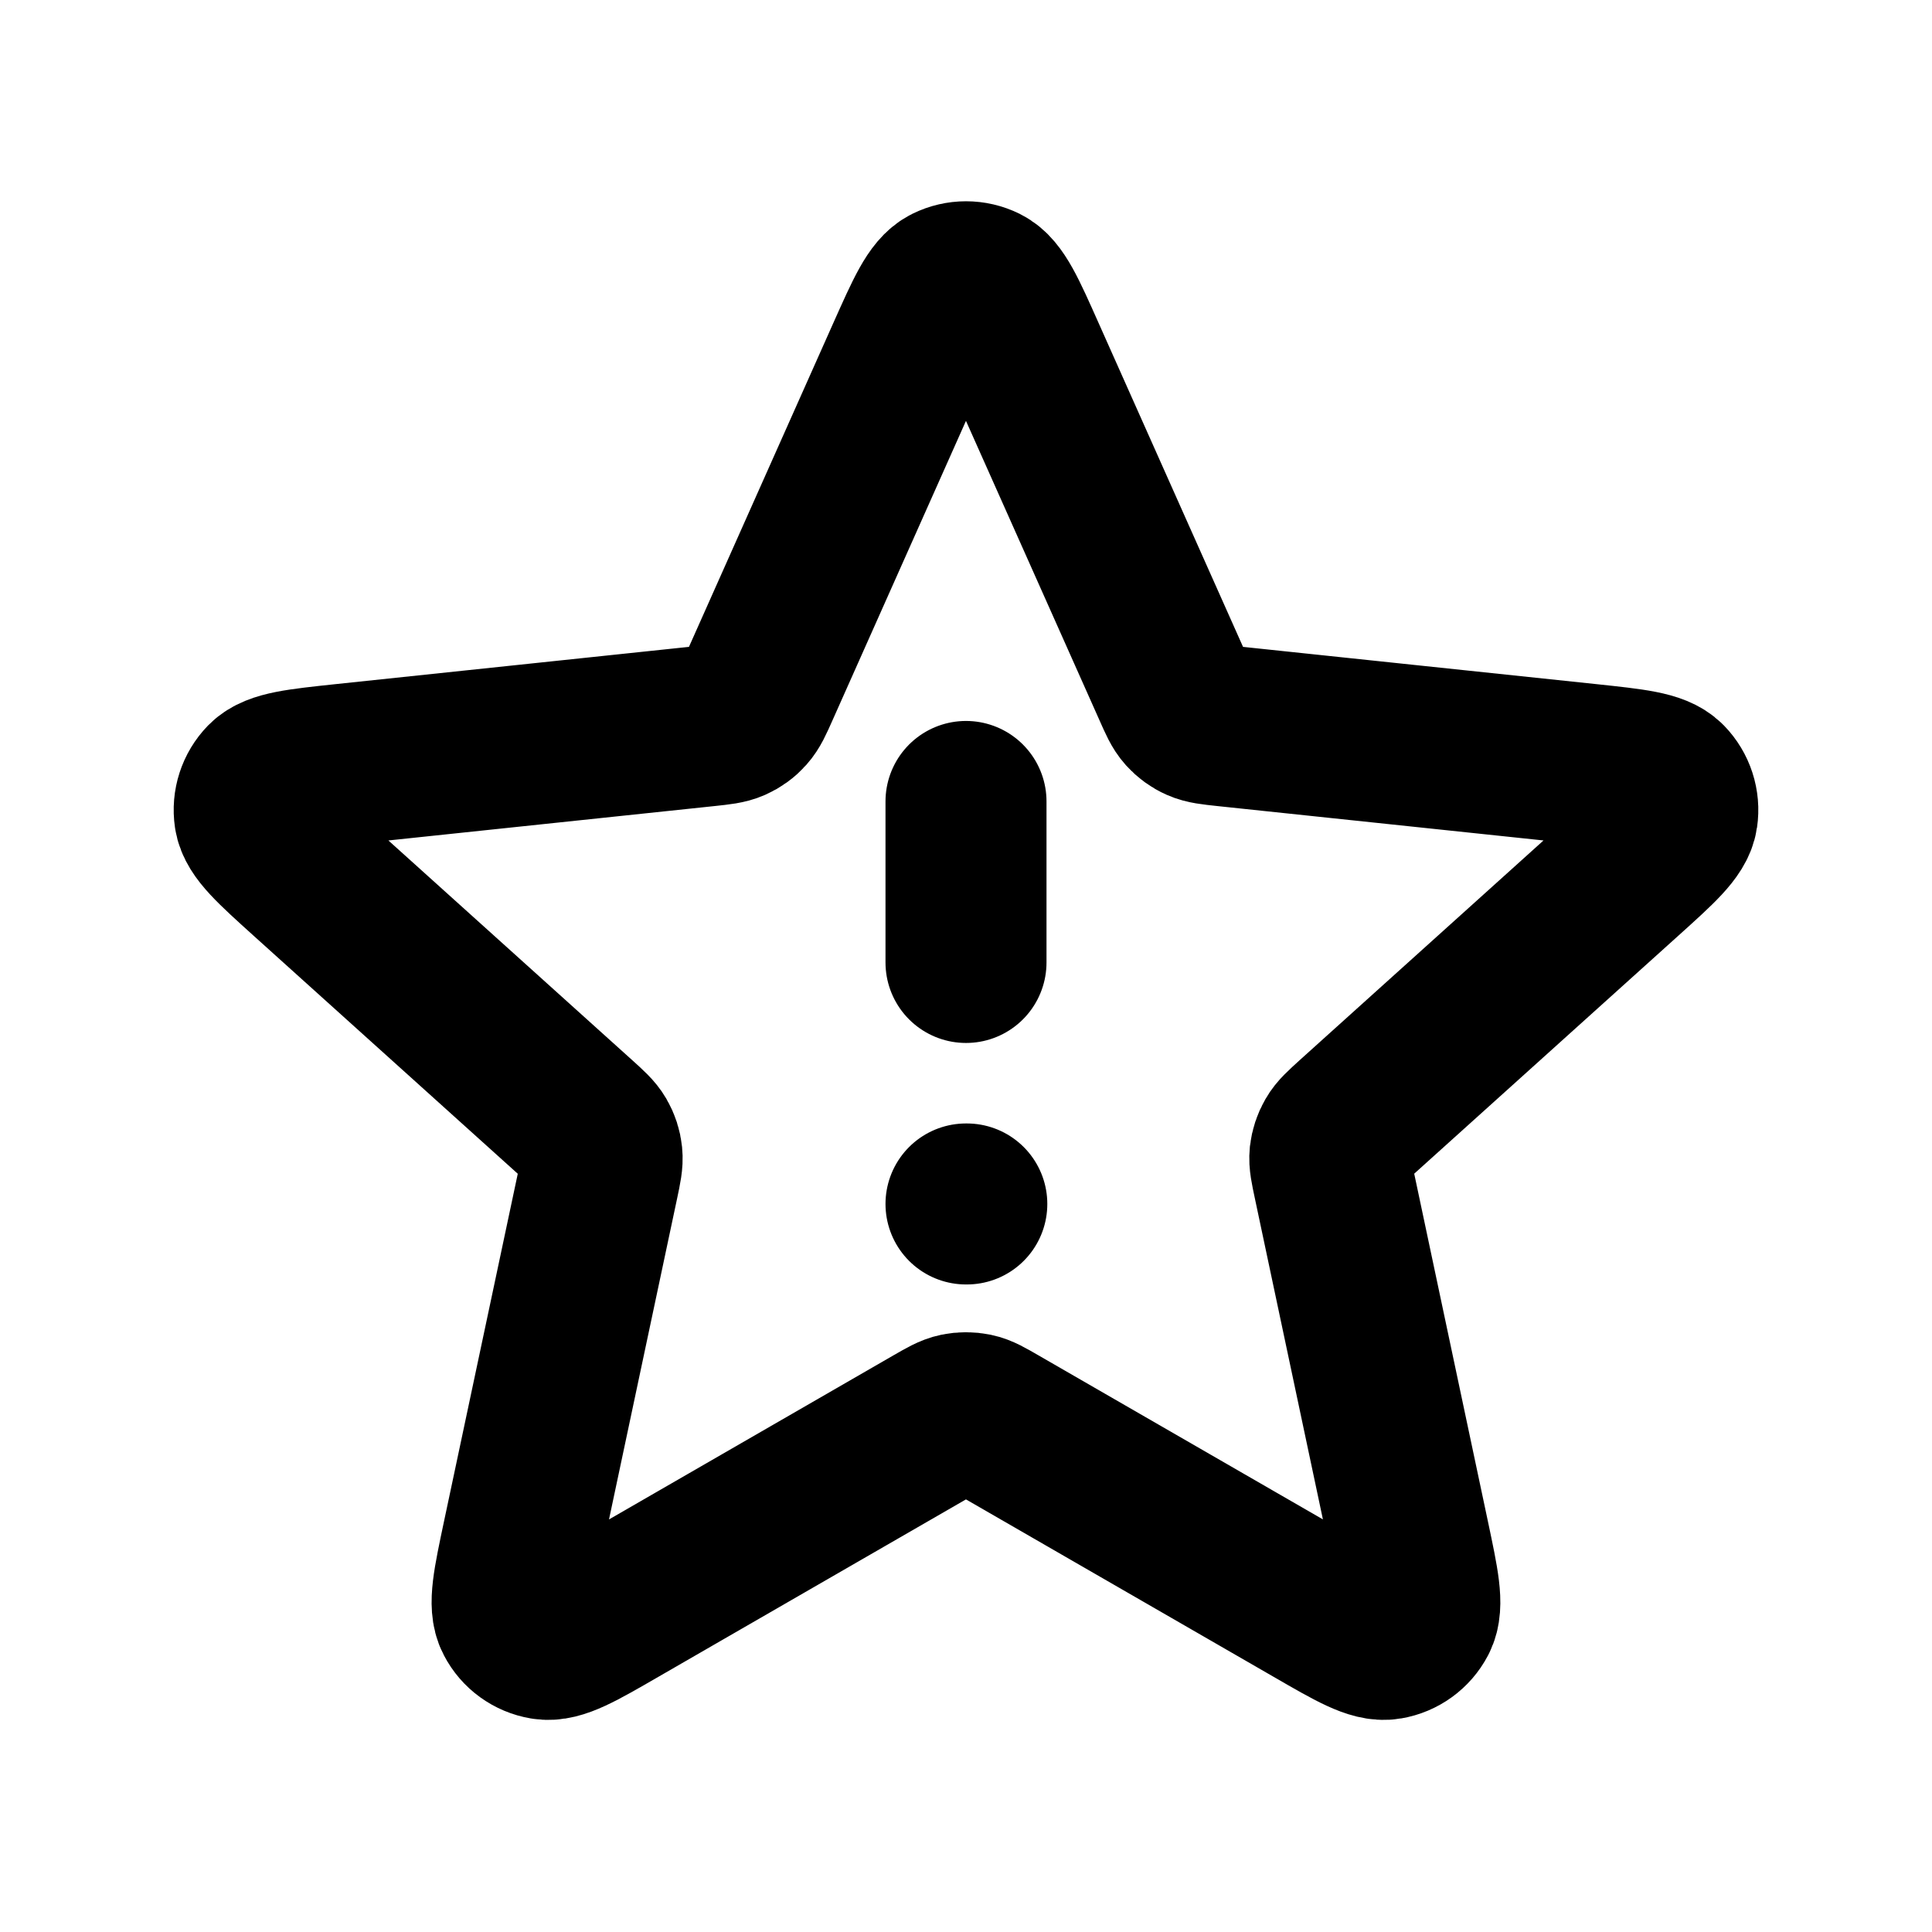
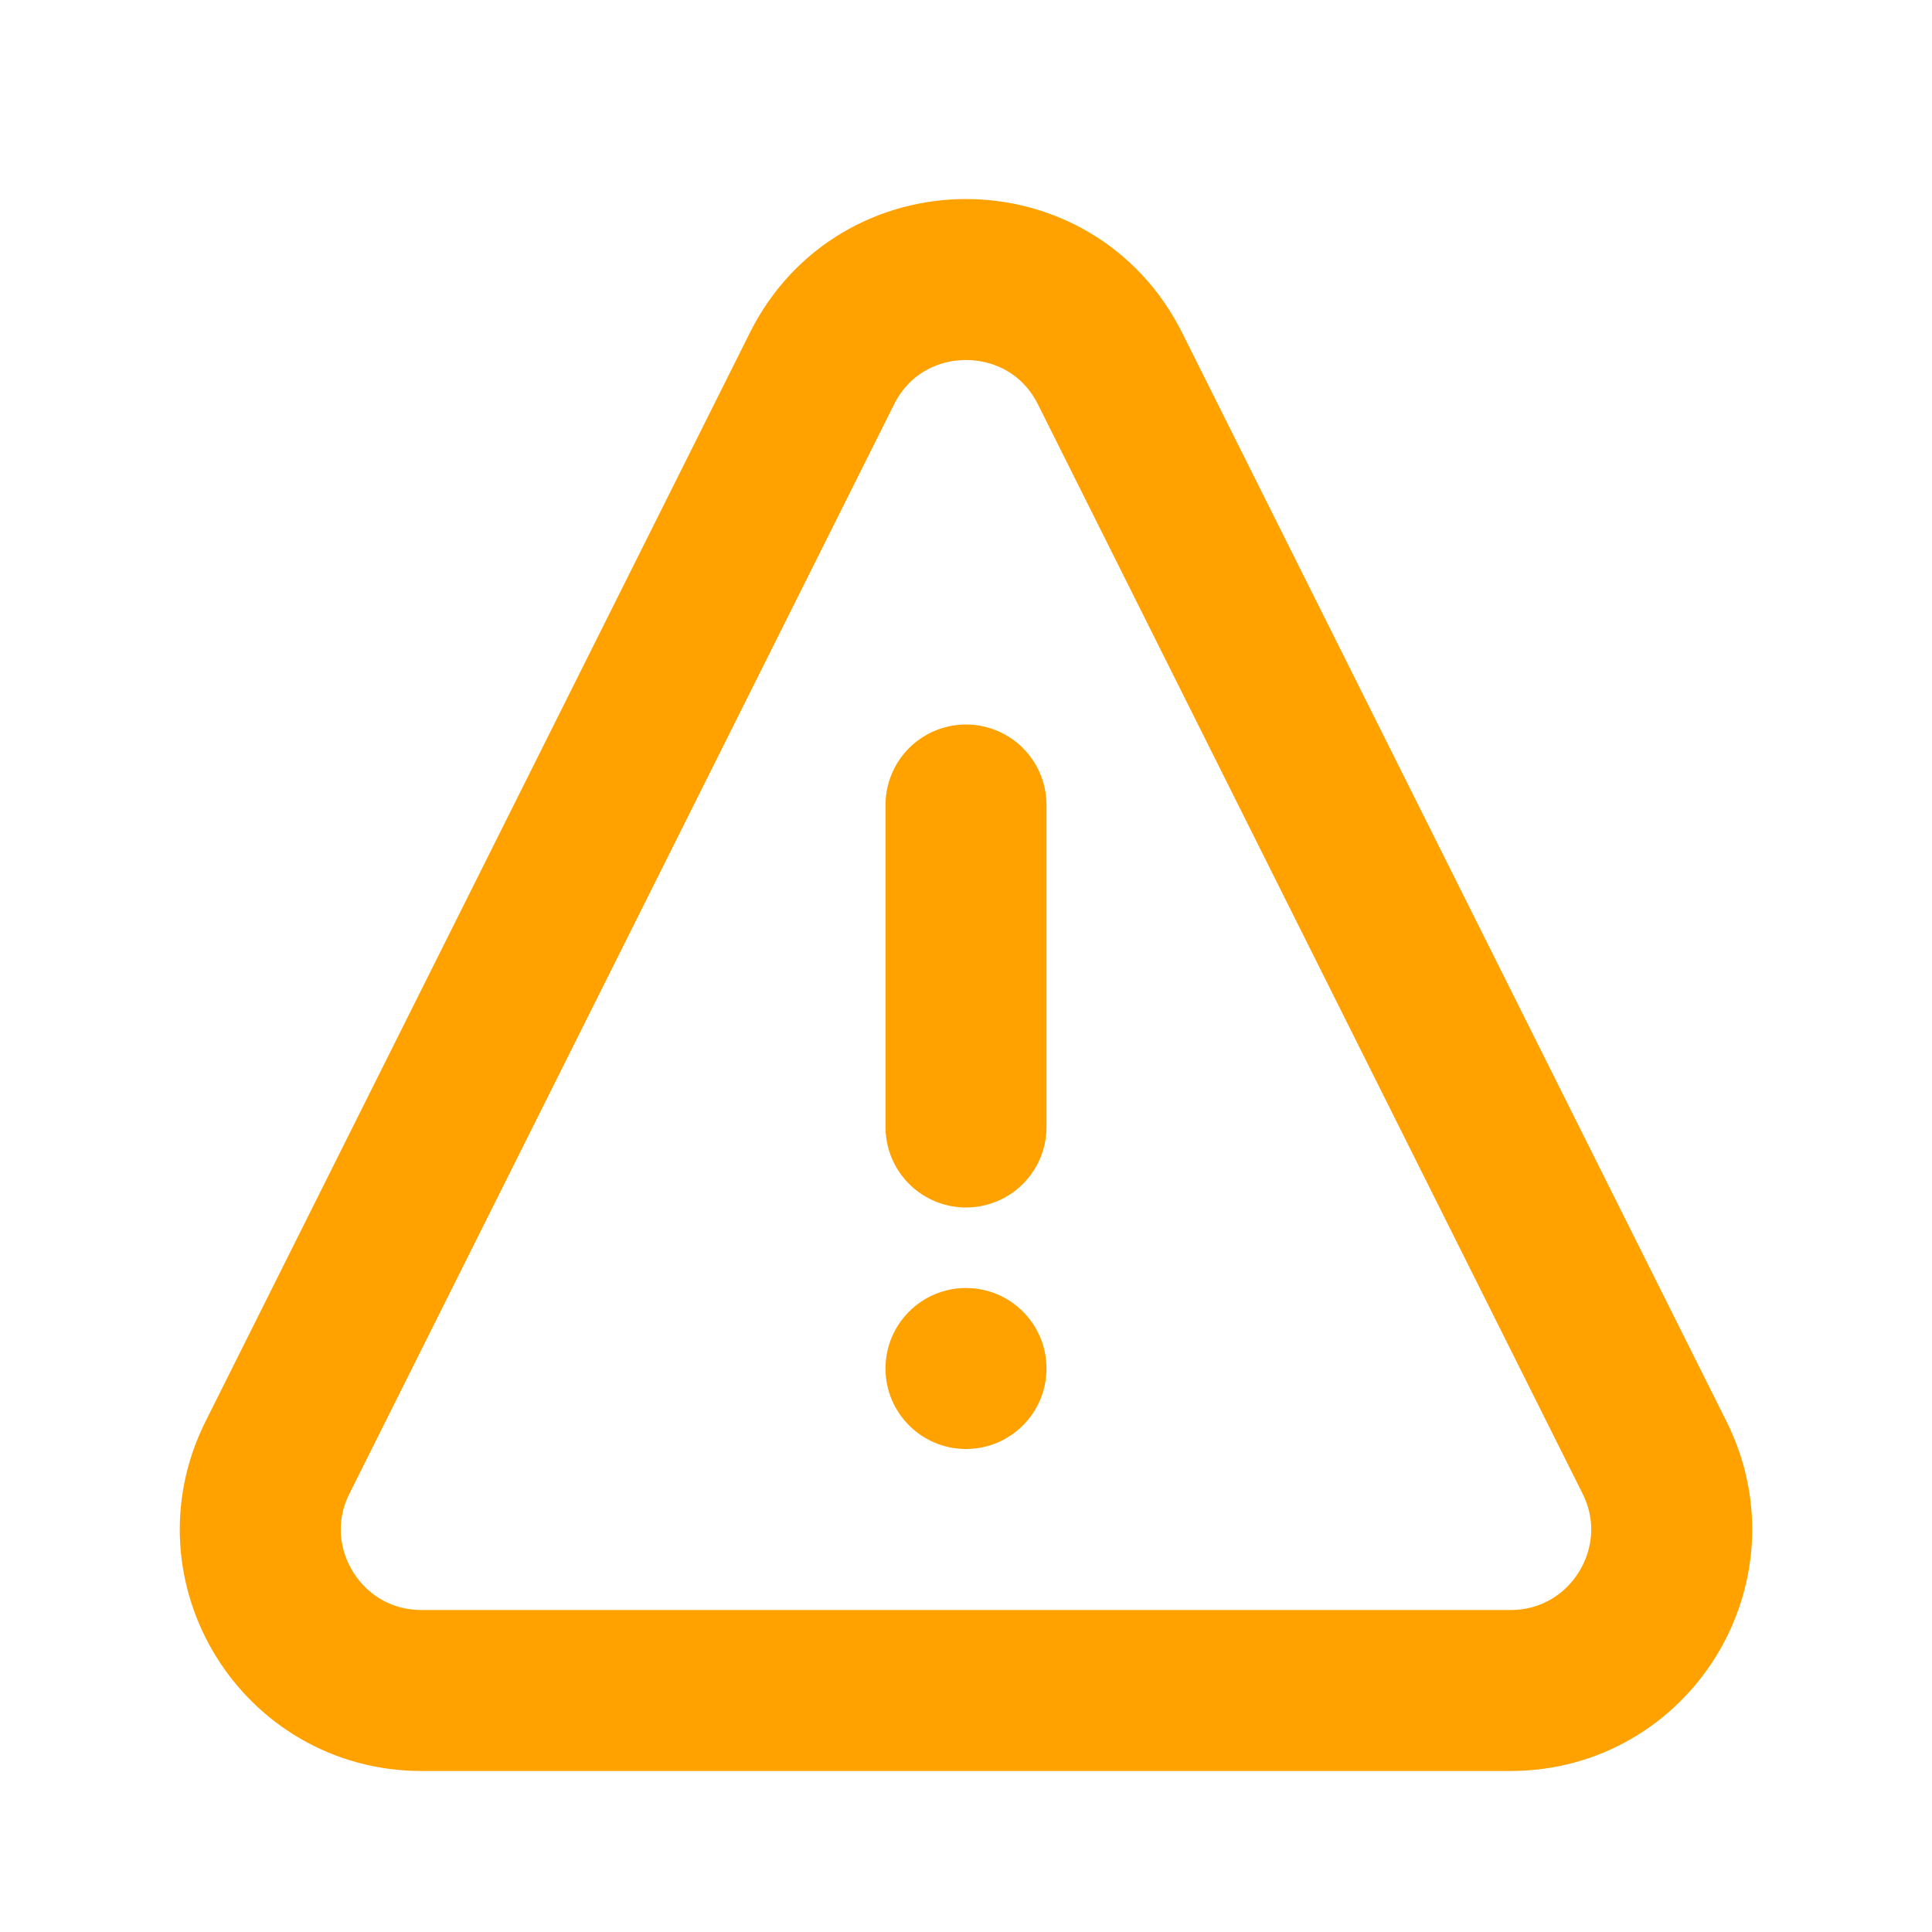
- <svg xmlns="http://www.w3.org/2000/svg" width="800px" height="800px" viewBox="0 0 24 24" fill="none" stroke="#e1ff00">
+ <svg xmlns="http://www.w3.org/2000/svg" width="800px" height="800px" viewBox="0 0 24 24" fill="none">
  <g id="SVGRepo_bgCarrier" stroke-width="0" />
  <g id="SVGRepo_tracerCarrier" stroke-linecap="round" stroke-linejoin="round" />
  <g id="SVGRepo_iconCarrier">
-     <path d="M12 9.956V11.956M12 14.956H12.01M8.778 9.018L4.274 9.493C3.709 9.553 3.426 9.583 3.3 9.711C3.191 9.823 3.14 9.98 3.163 10.134C3.189 10.312 3.4 10.502 3.822 10.883L7.187 13.915C7.312 14.028 7.374 14.084 7.414 14.153C7.449 14.213 7.471 14.281 7.478 14.35C7.486 14.429 7.469 14.511 7.434 14.676L6.494 19.106C6.376 19.663 6.317 19.941 6.401 20.1C6.473 20.239 6.606 20.335 6.76 20.361C6.938 20.392 7.184 20.25 7.677 19.965L11.6 17.702C11.746 17.618 11.819 17.576 11.896 17.56C11.964 17.546 12.035 17.546 12.104 17.56C12.181 17.576 12.254 17.618 12.399 17.702L16.323 19.965C16.816 20.25 17.062 20.392 17.239 20.361C17.393 20.335 17.526 20.239 17.599 20.1C17.682 19.941 17.623 19.663 17.505 19.106L16.566 14.676C16.531 14.511 16.513 14.429 16.521 14.35C16.529 14.281 16.551 14.213 16.586 14.153C16.625 14.084 16.688 14.028 16.812 13.915L20.177 10.883C20.6 10.502 20.811 10.312 20.837 10.134C20.86 9.98 20.809 9.823 20.7 9.711C20.574 9.583 20.291 9.553 19.726 9.493L15.221 9.018C15.054 9 14.97 8.991 14.898 8.959C14.834 8.931 14.777 8.889 14.73 8.837C14.677 8.778 14.643 8.702 14.575 8.548L12.73 4.411C12.499 3.892 12.383 3.632 12.222 3.552C12.082 3.483 11.918 3.483 11.778 3.552C11.616 3.632 11.501 3.892 11.269 4.411L9.425 8.548C9.357 8.702 9.322 8.778 9.269 8.837C9.223 8.889 9.165 8.931 9.101 8.959C9.029 8.991 8.946 9 8.778 9.018Z" stroke="#000000" stroke-width="2" stroke-linecap="round" stroke-linejoin="round" />
+     <circle cx="12" cy="17" r="1" fill="#ffa200" />
+     <path d="M12 10L12 14" stroke="#ffa200" stroke-width="2" stroke-linecap="round" stroke-linejoin="round" />
+     <path d="M3.447 18.106L10.211 4.578C10.948 3.104 13.052 3.104 13.789 4.578L20.553 18.106C21.218 19.435 20.251 21 18.764 21H5.236C3.749 21 2.782 19.435 3.447 18.106Z" stroke="#ffa200" stroke-width="2" stroke-linecap="round" stroke-linejoin="round" />
  </g>
</svg>
